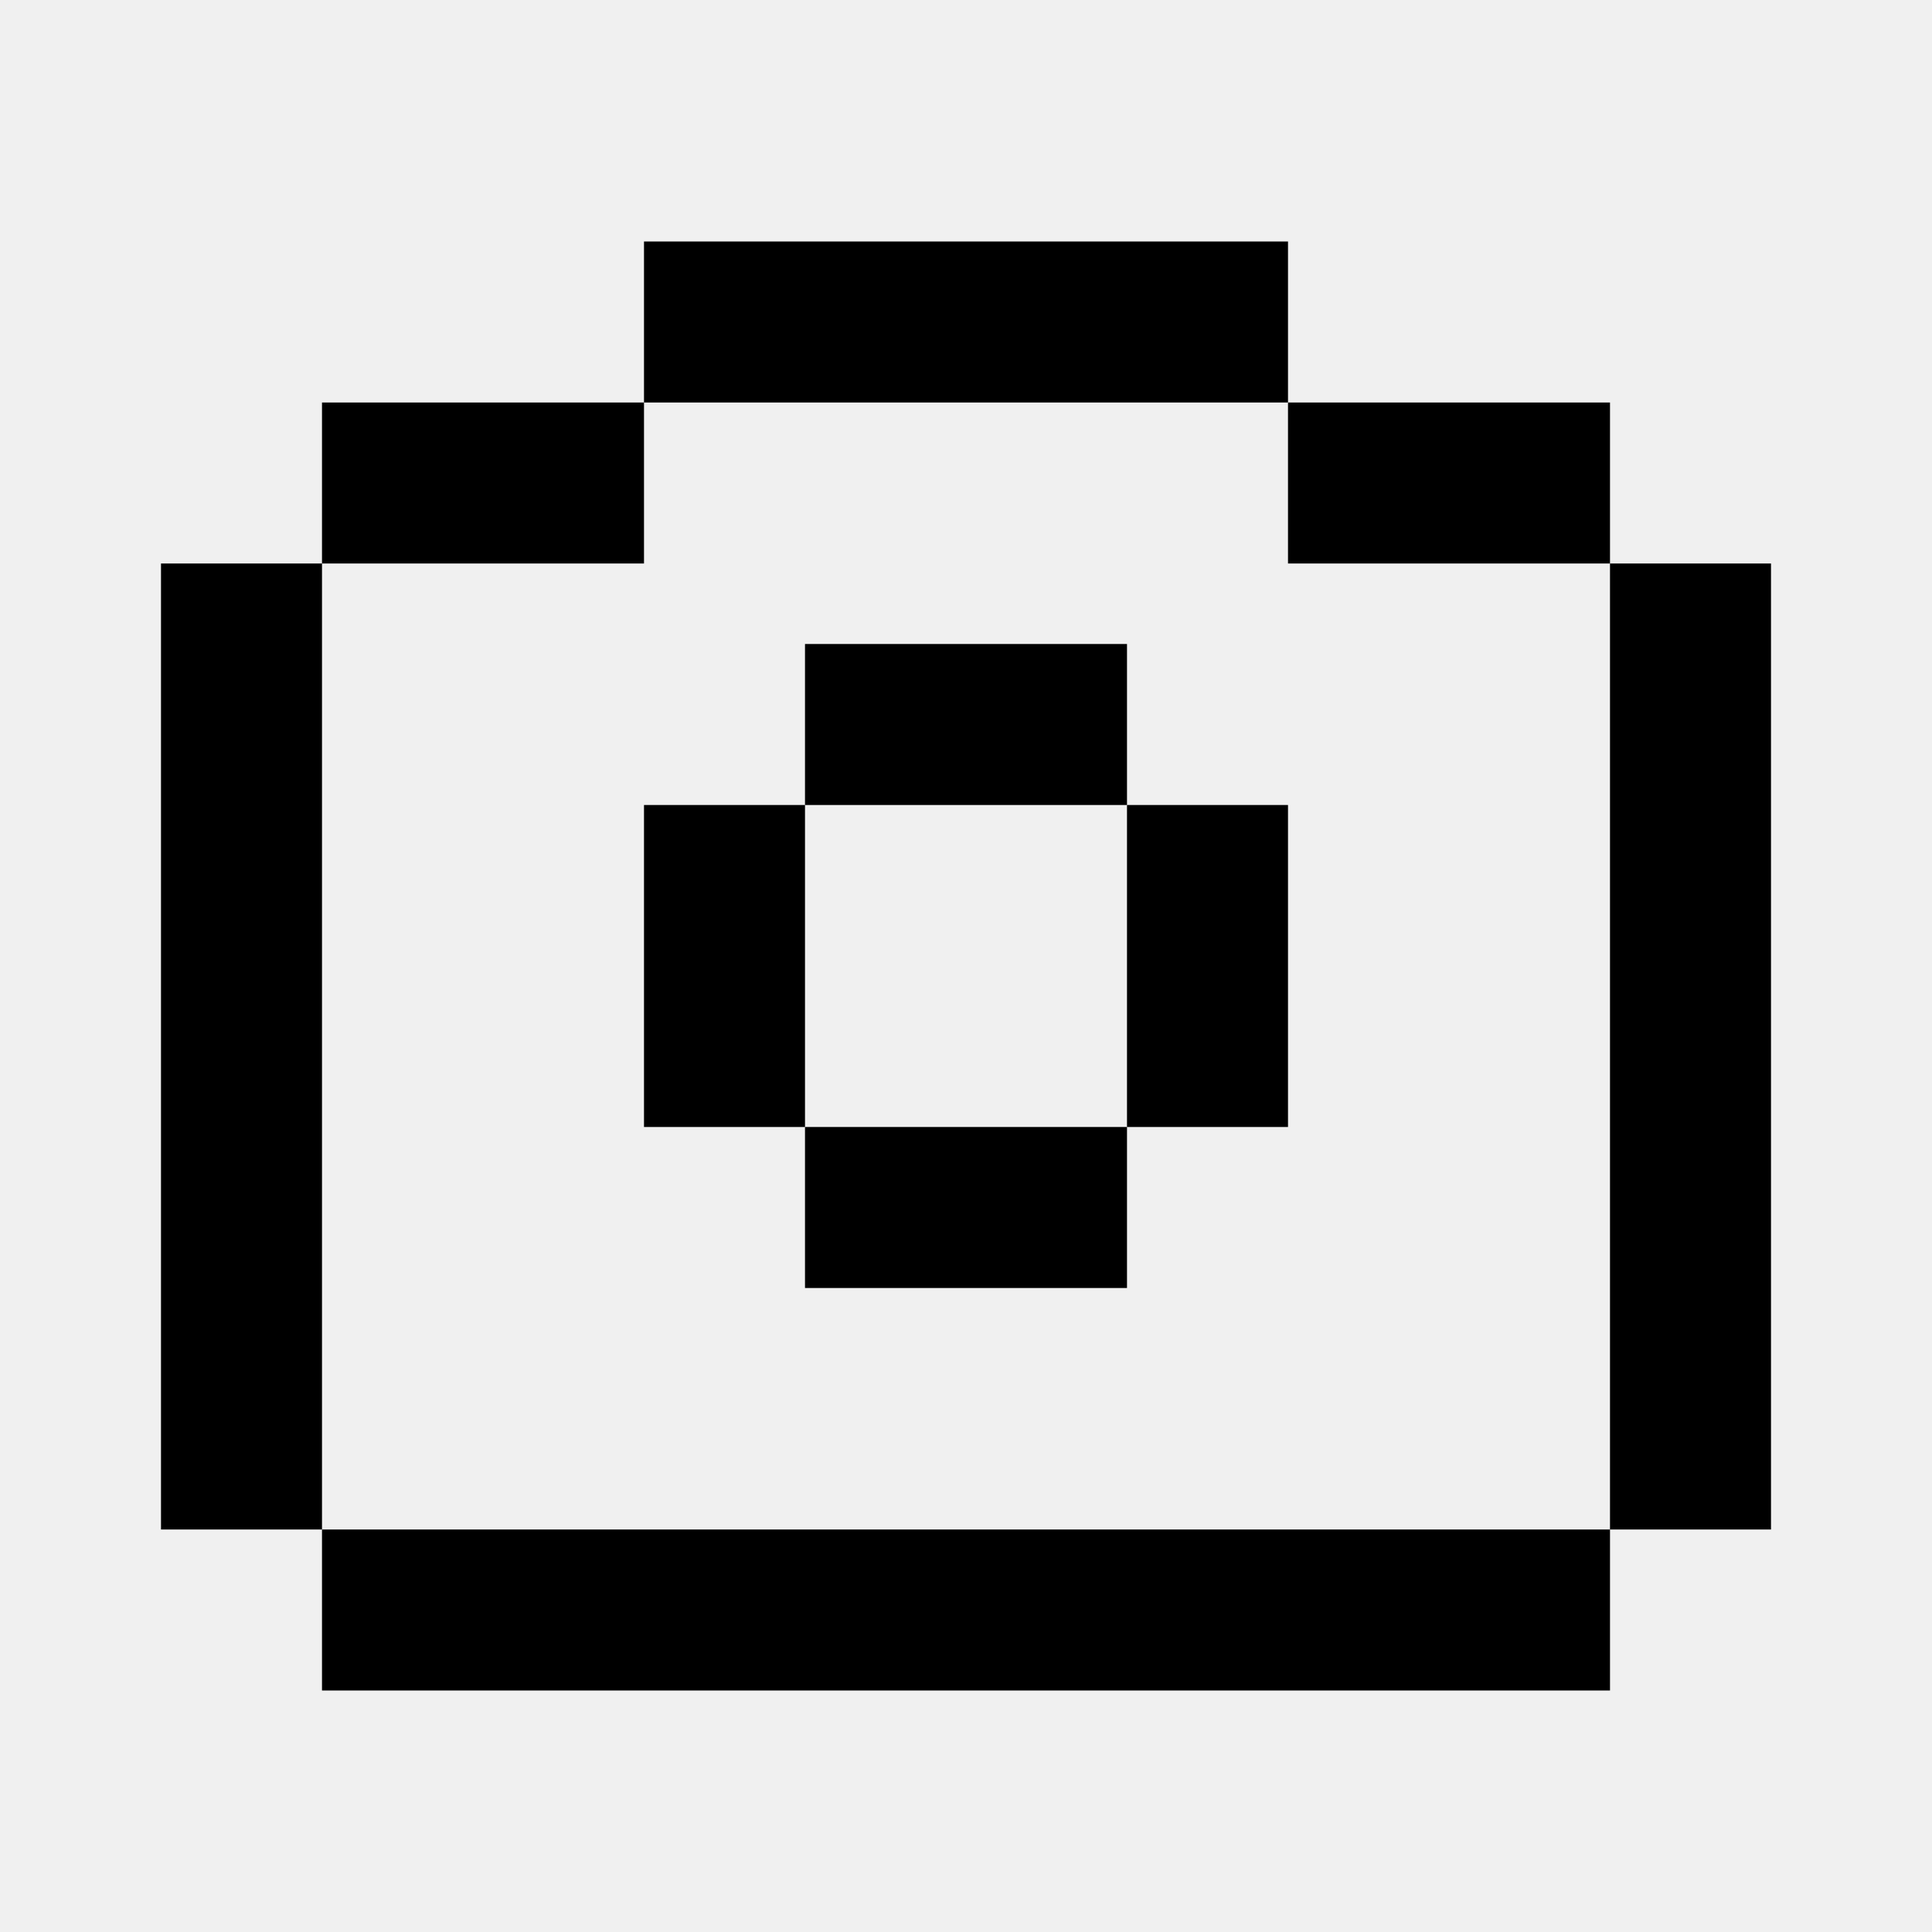
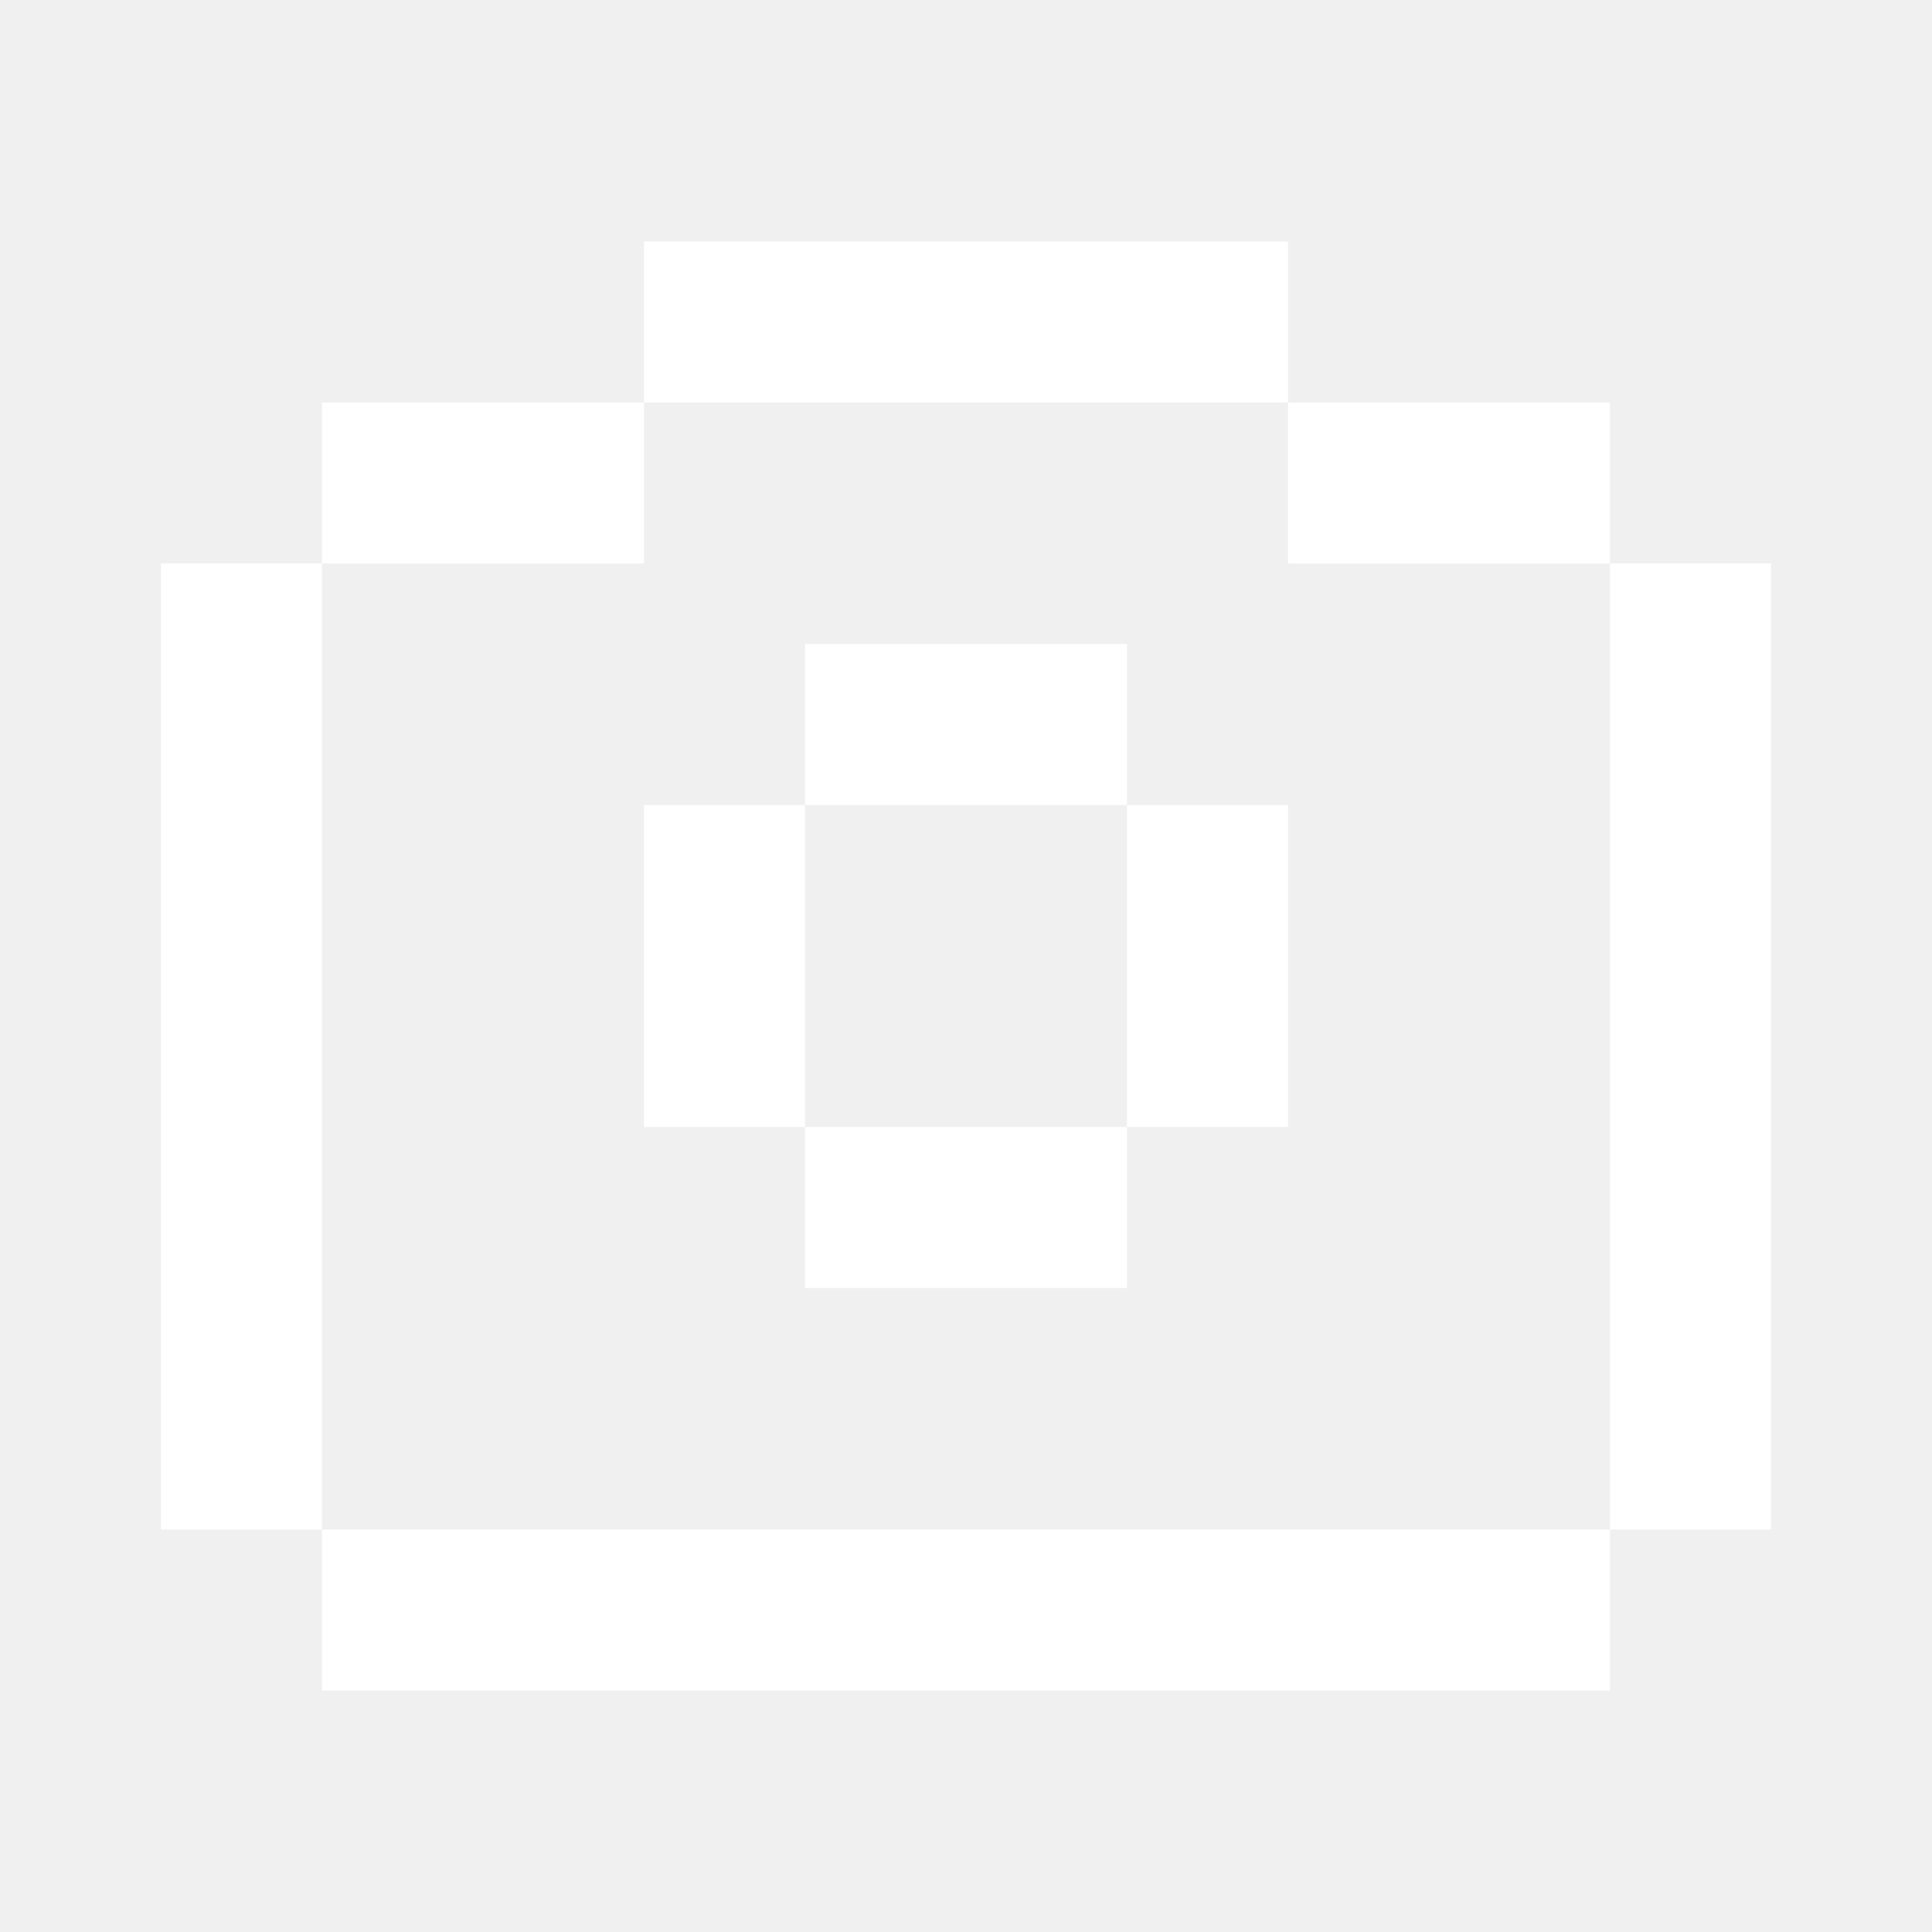
- <svg xmlns="http://www.w3.org/2000/svg" width="24" height="24" fill="currentColor" viewBox="0 0 24 24">
+ <svg xmlns="http://www.w3.org/2000/svg" width="24" height="24" fill="#ffffff" viewBox="0 0 24 24">
  <path d="M4 5h4v2H4zm4-2h8v2H8zm8 2h4v2h-4zM2 7h2v12H2zm2 12h16v2H4zM20 7h2v12h-2zM10 8h4v2h-4zm0 6h4v2h-4zm-2-4h2v4H8zm6 0h2v4h-2z" />
</svg>
